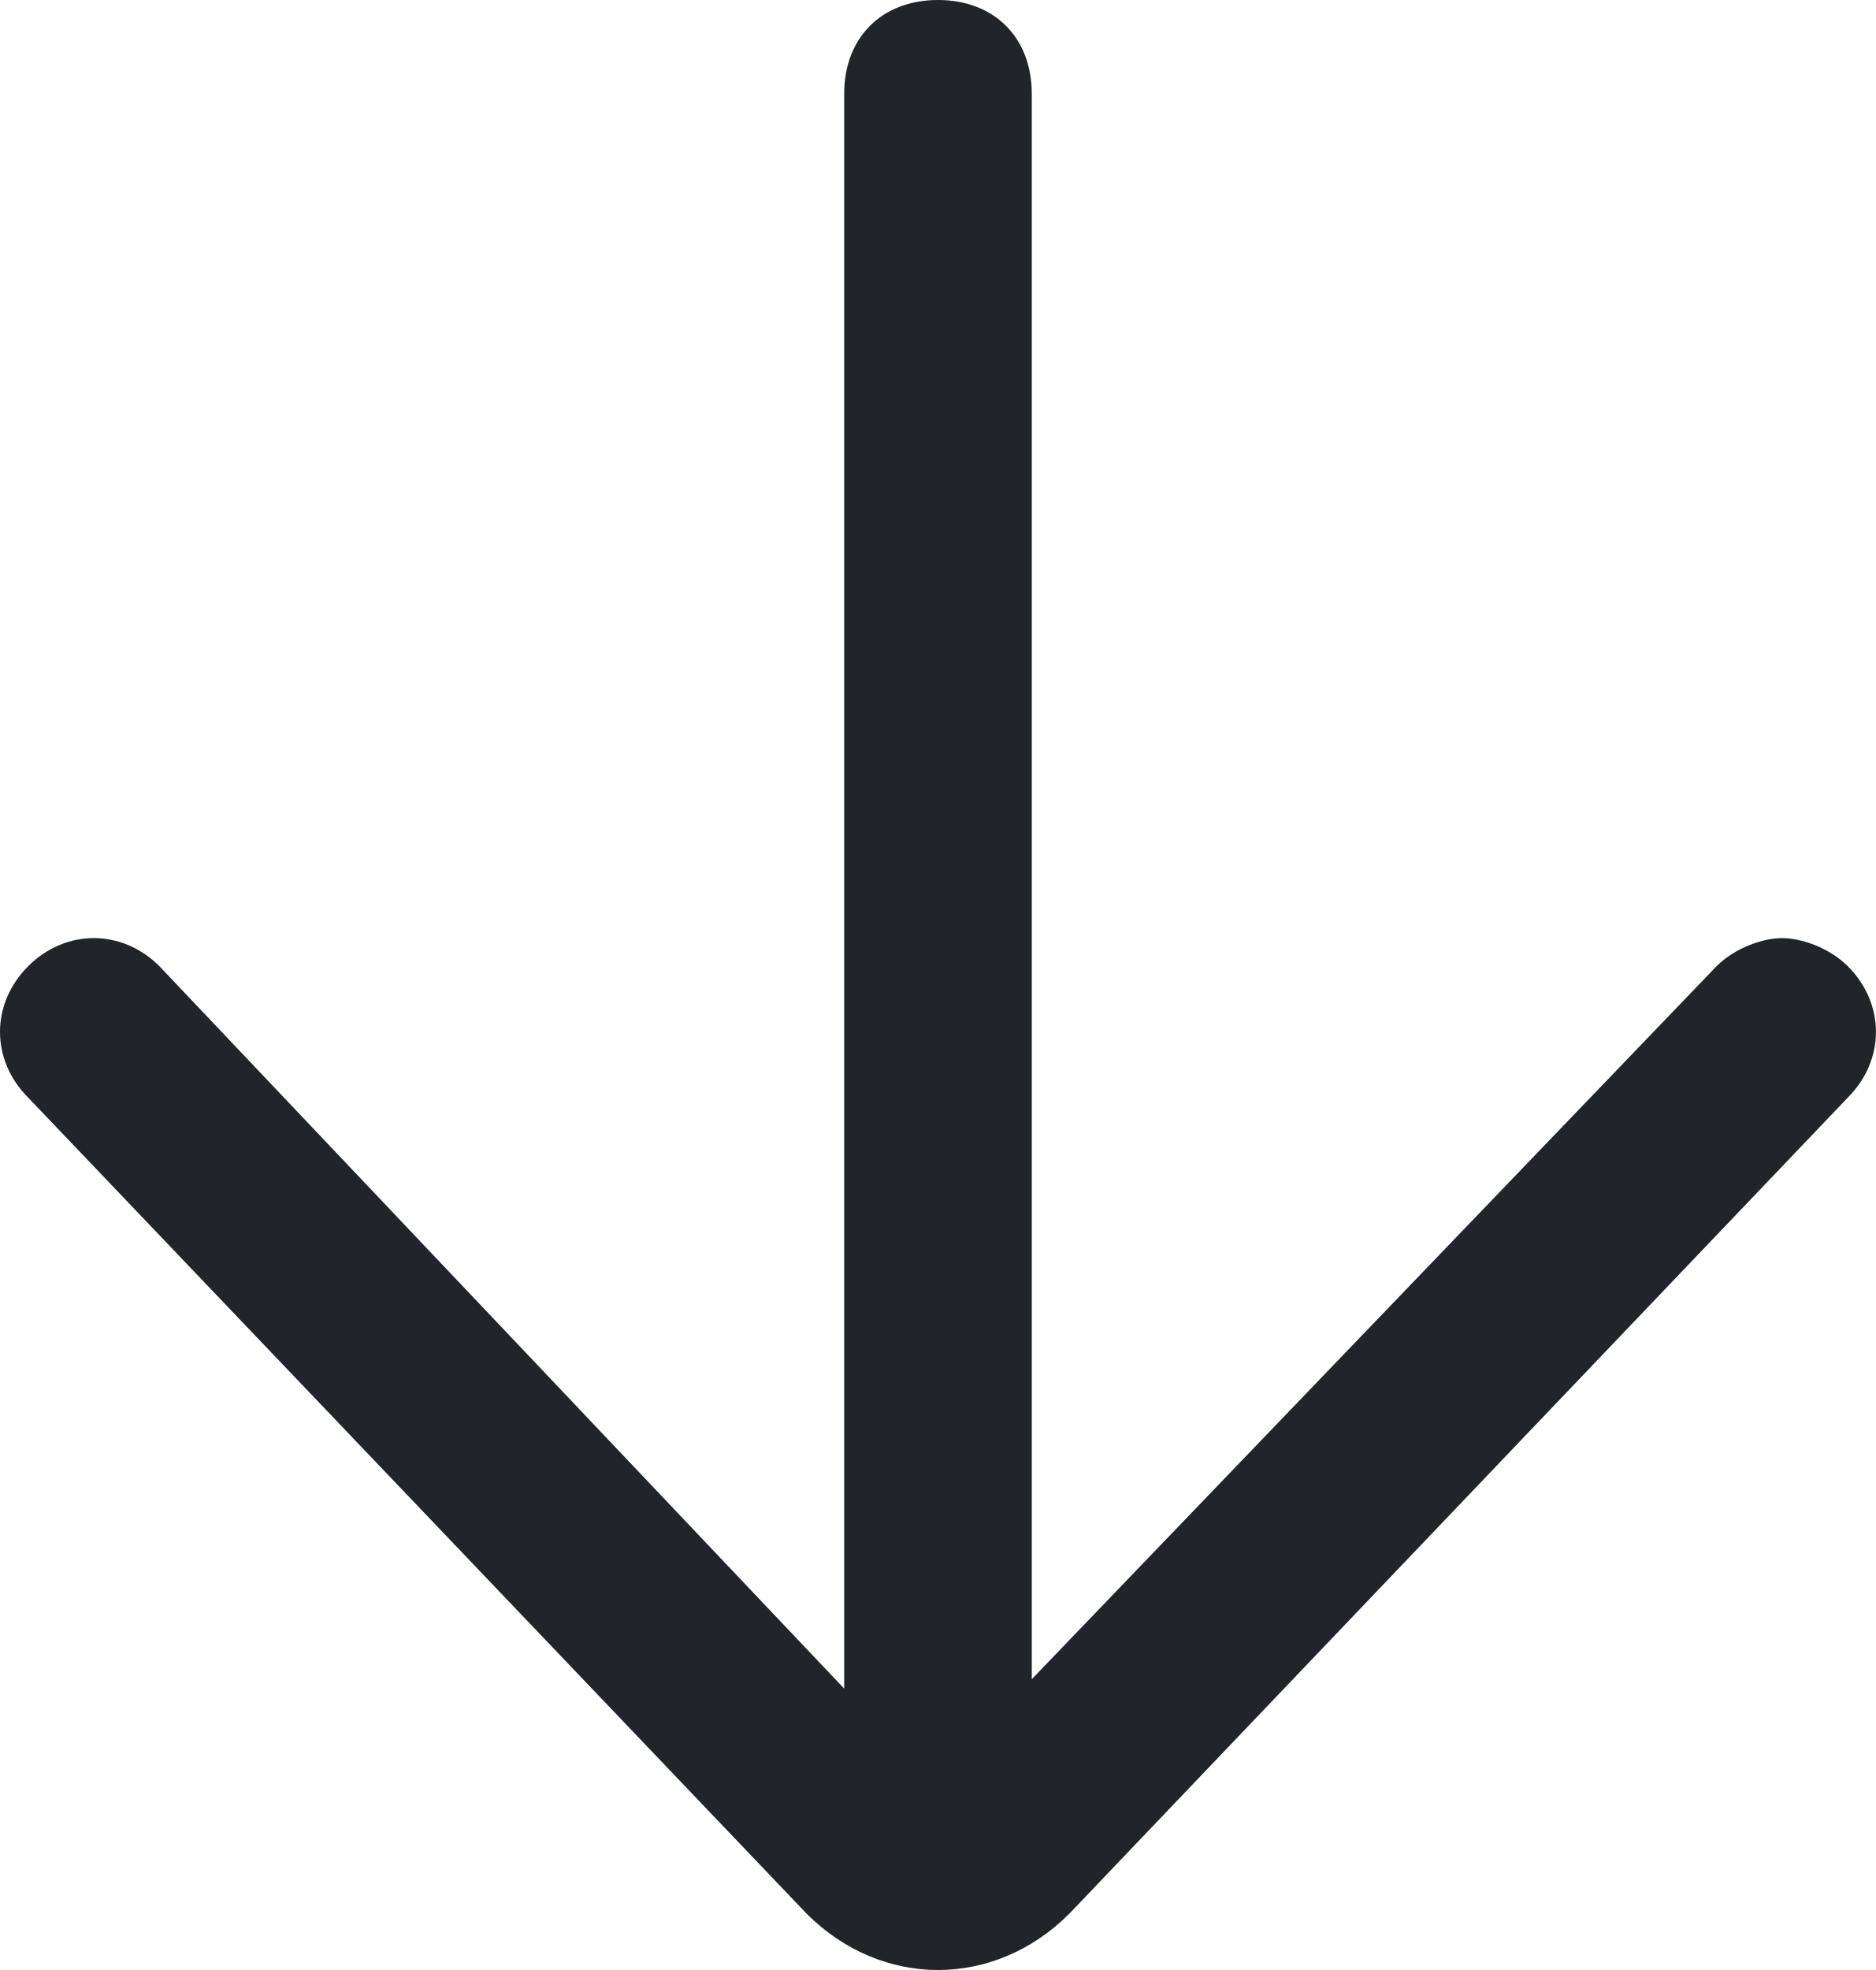
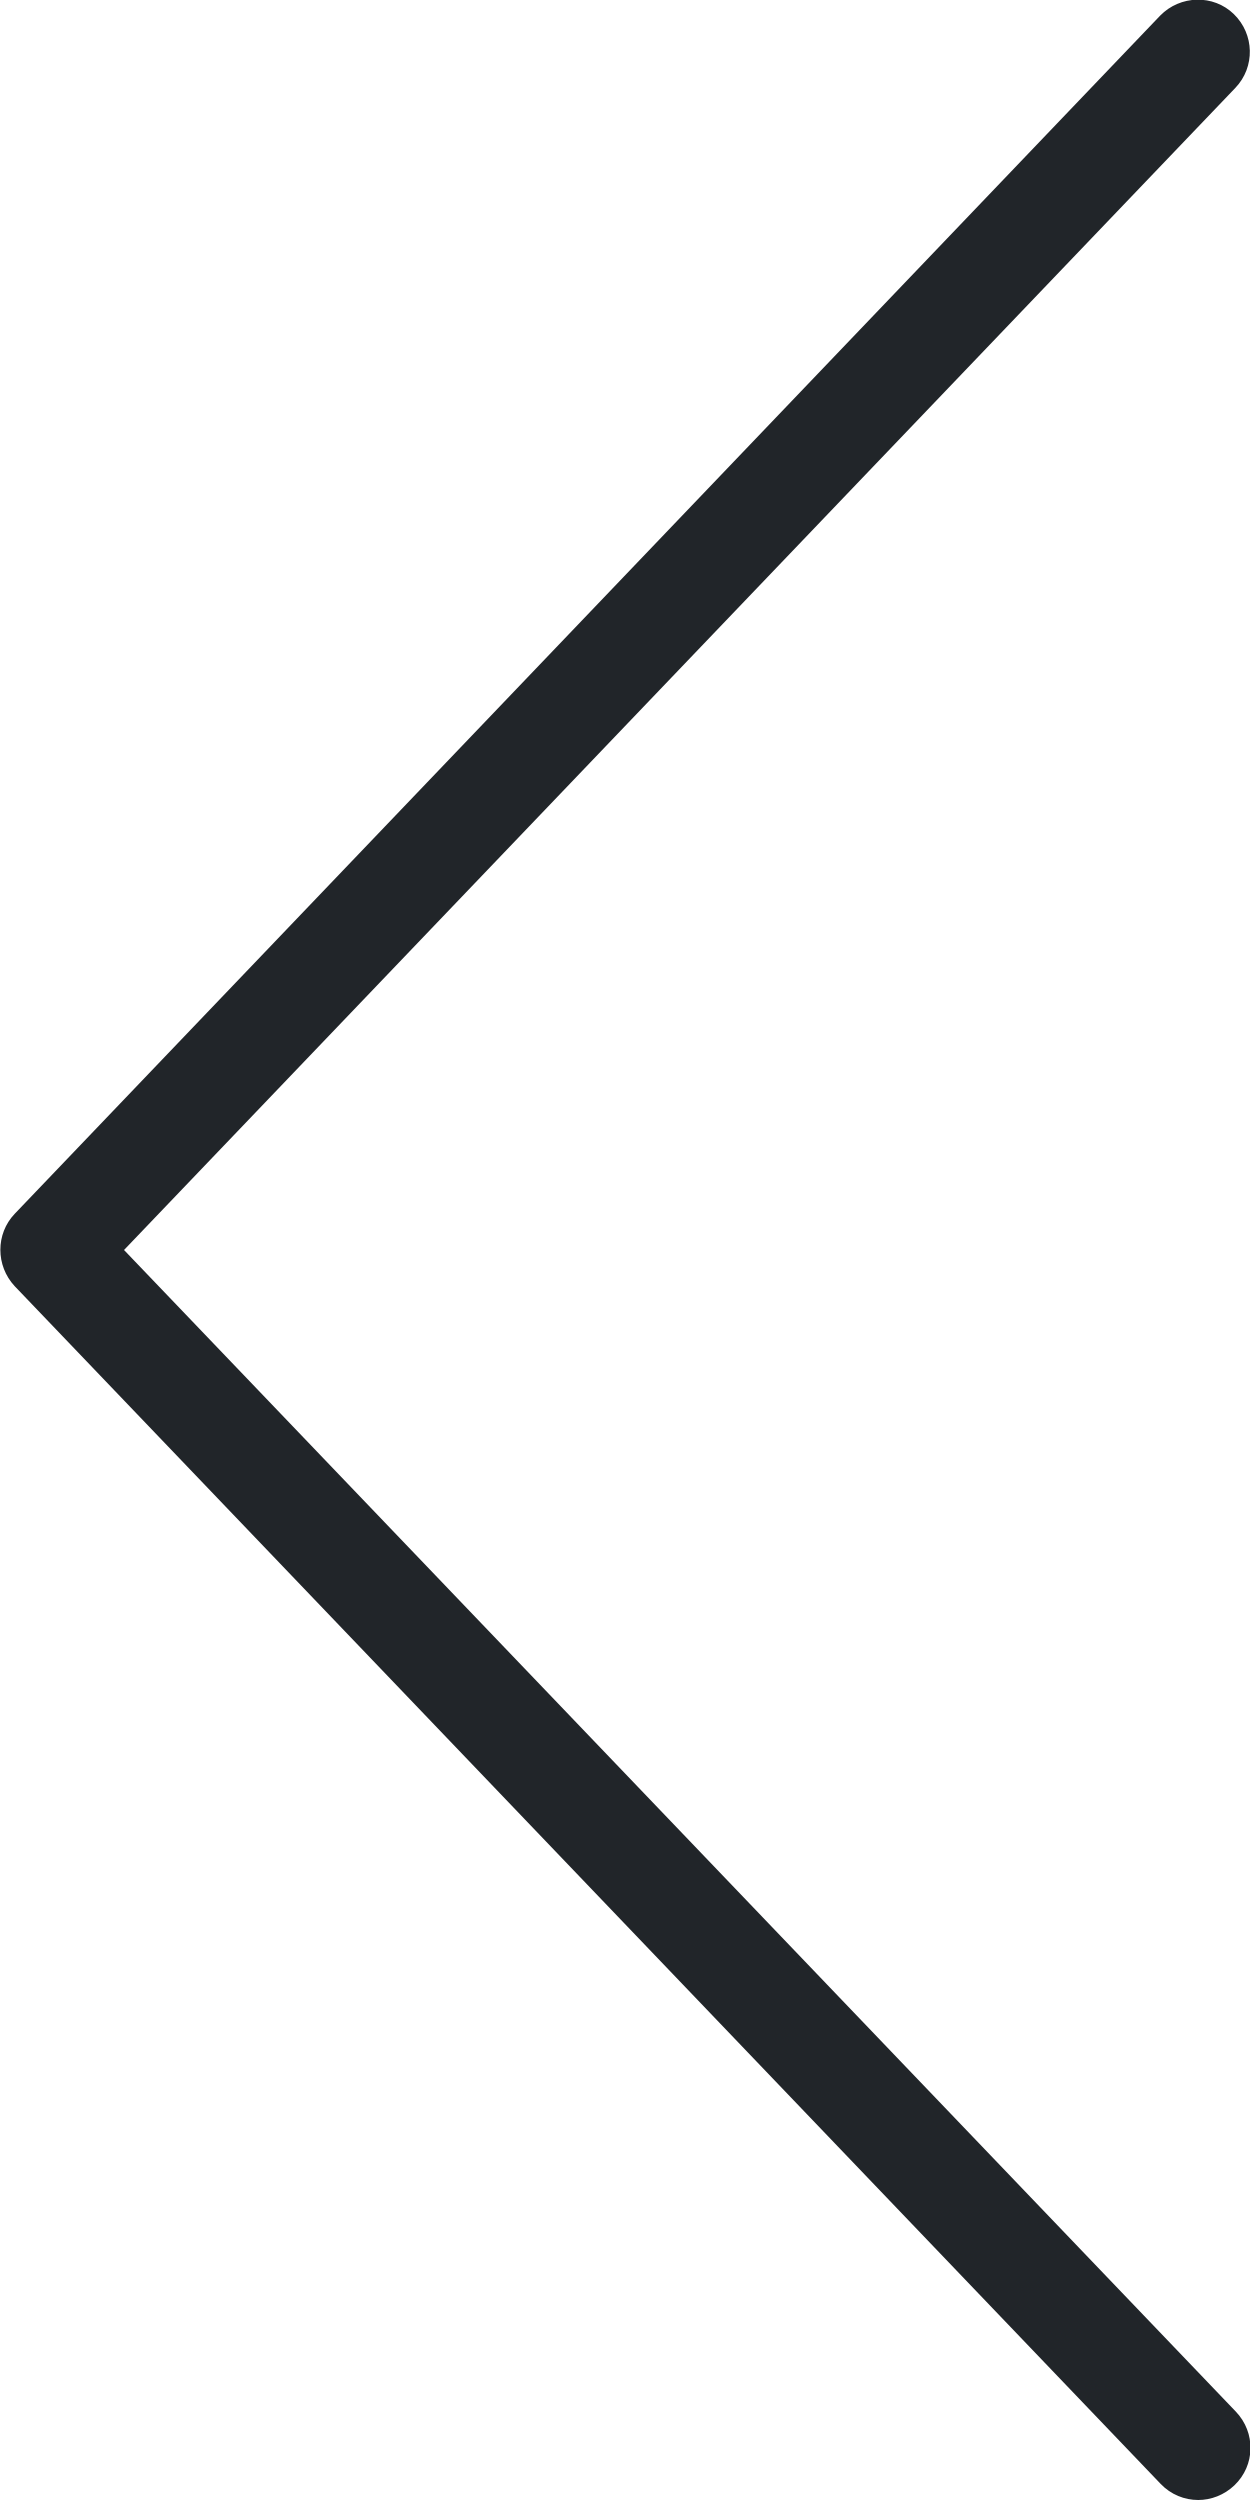
- <svg xmlns="http://www.w3.org/2000/svg" viewBox="0 0 20 21">
-   <path d="M10 0c.6 0 1 .4 1 1v16.9l7.3-7.6c.2-.2.5-.3.7-.3.2 0 .5.1.7.3.4.4.4 1 0 1.4l-8.3 8.7c-.4.4-.9.6-1.4.6-.5 0-1-.2-1.4-.6L.3 11.7c-.4-.4-.4-1 0-1.4s1-.4 1.4 0L9 18V1c0-.6.4-1 1-1z" fill="#212529" />
+ <svg xmlns="http://www.w3.org/2000/svg" viewBox="0 0 256 512">
+   <path d="M25.4 256L253 18c4.1-4.3 3.9-11-.3-15.1s-11-3.9-15.1.3L3 248.6c-3.9 4.1-3.9 10.6 0 14.8l234.7 245.3c2.1 2.2 4.9 3.3 7.7 3.3 2.6 0 5.3-1 7.4-3 4.3-4.1 4.4-10.8.3-15.1L25.4 256z" fill="#212529" />
</svg>
